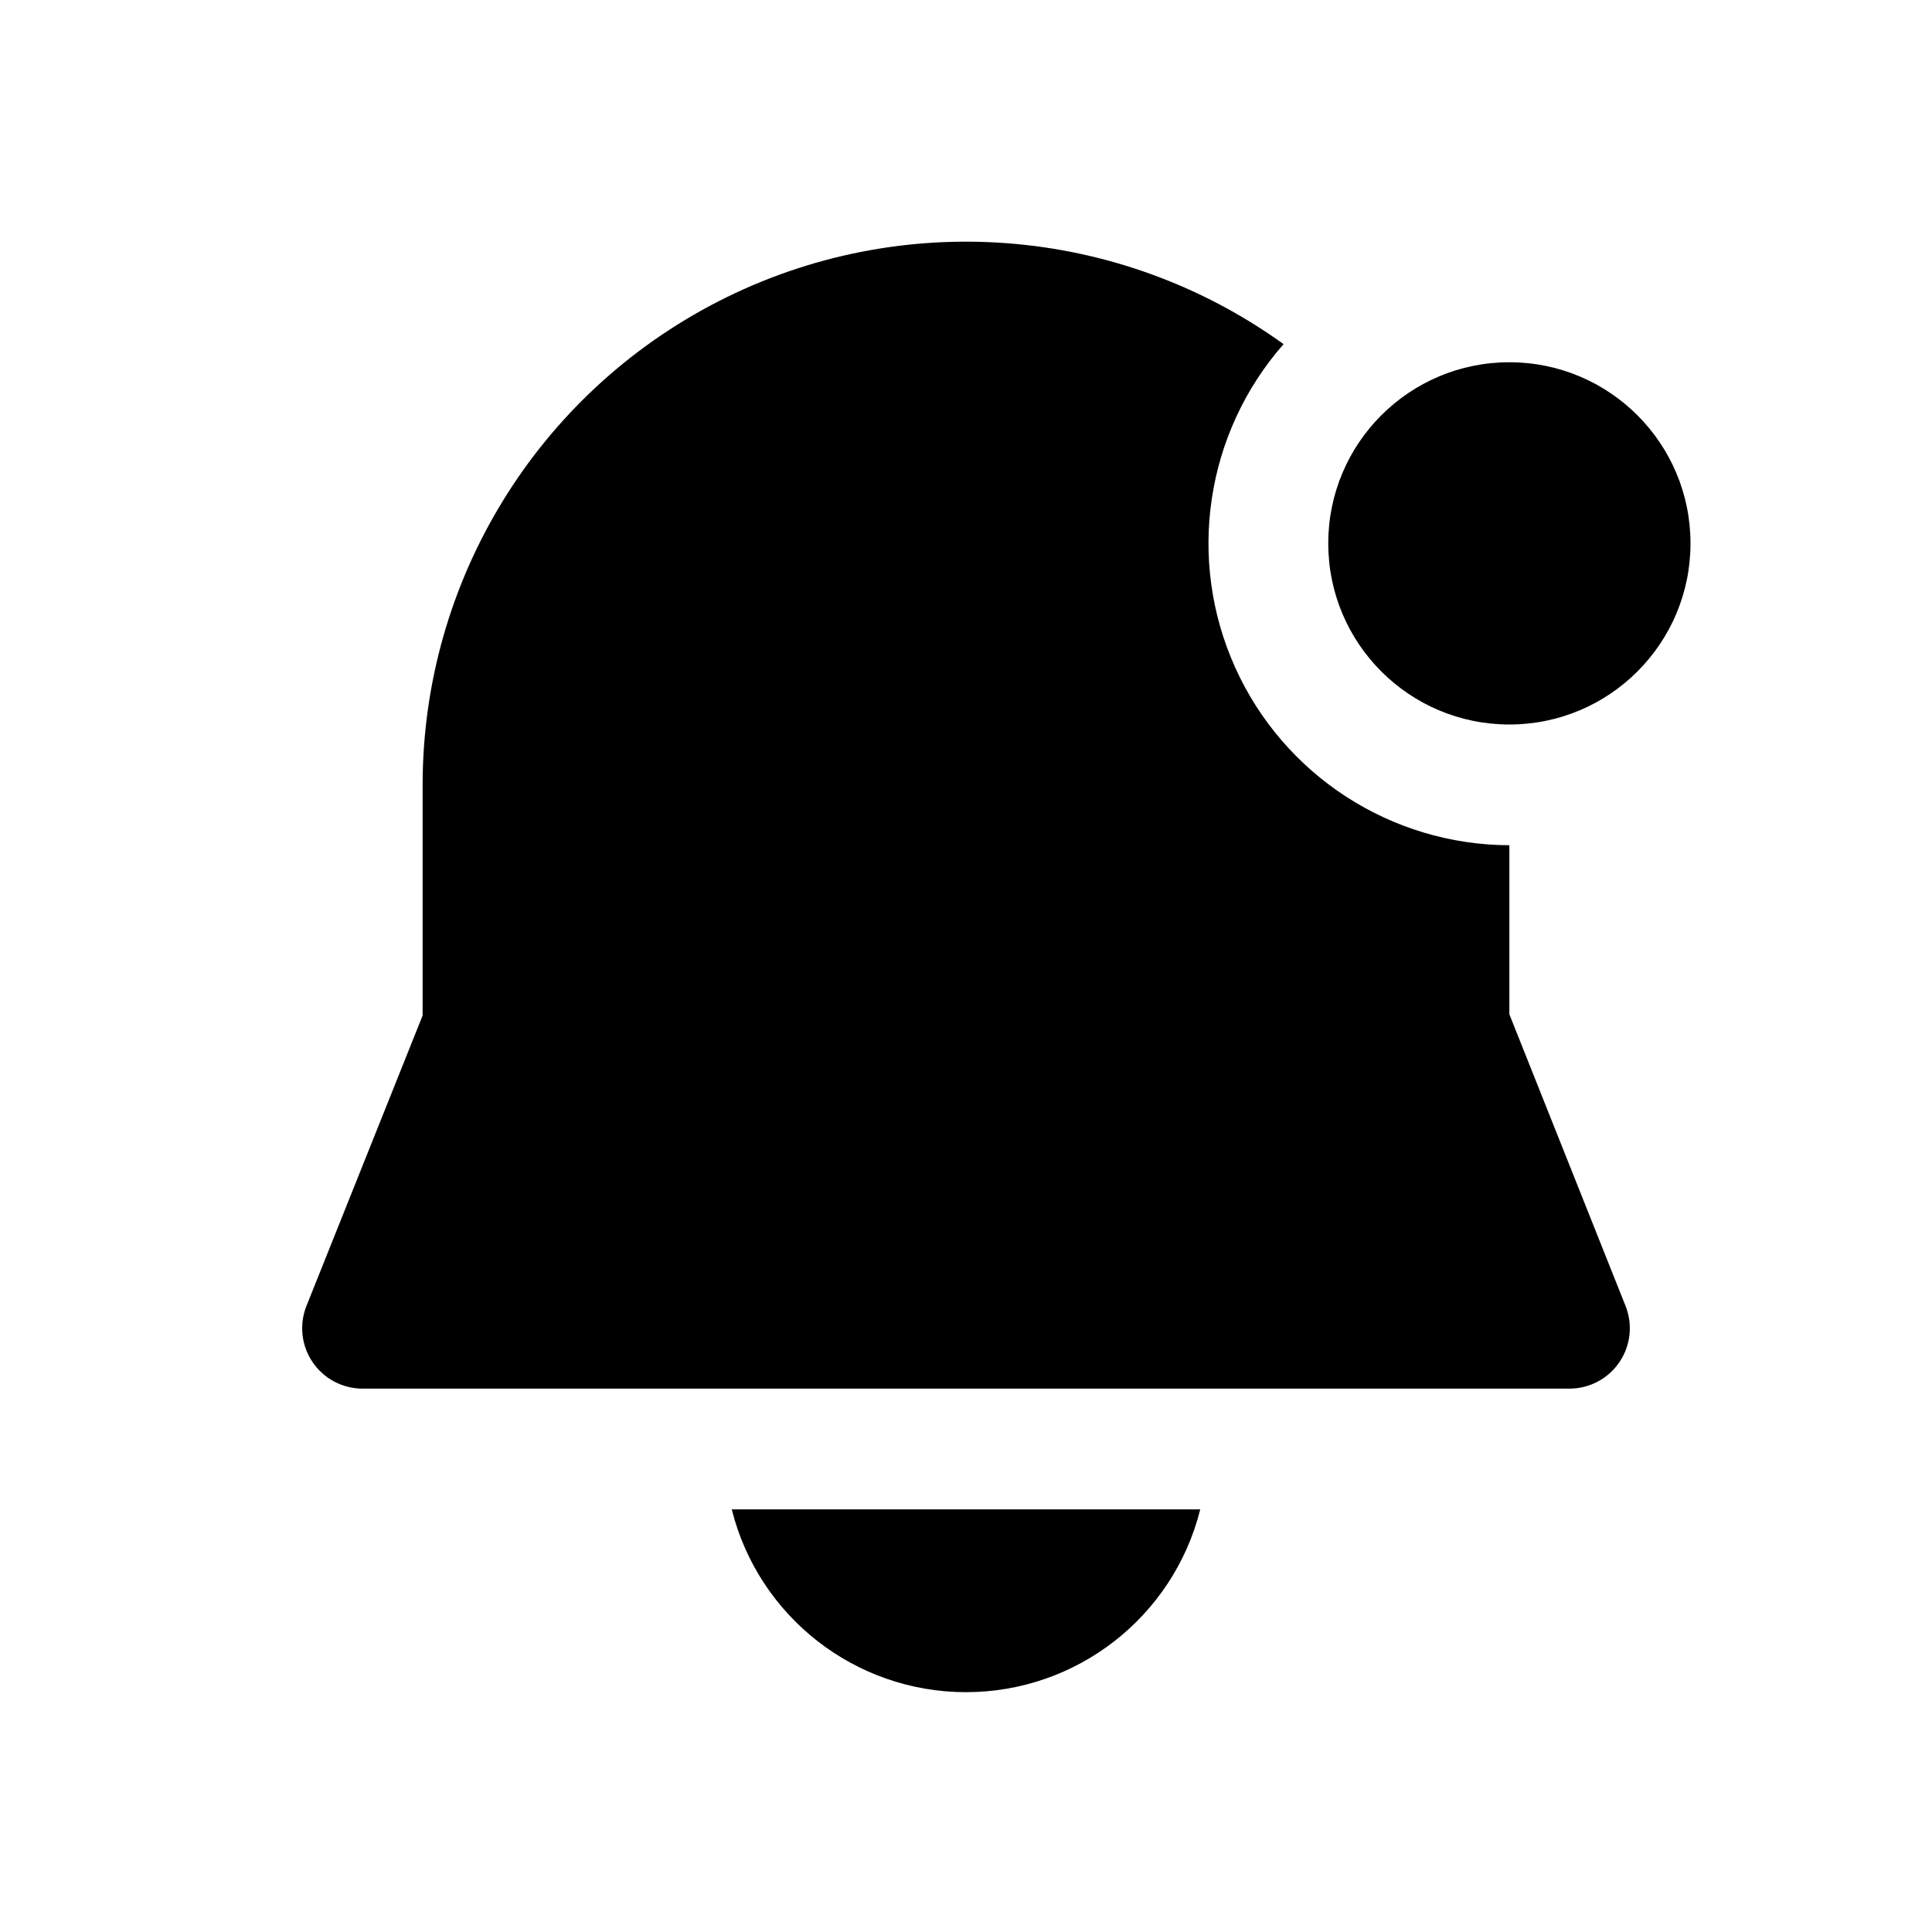
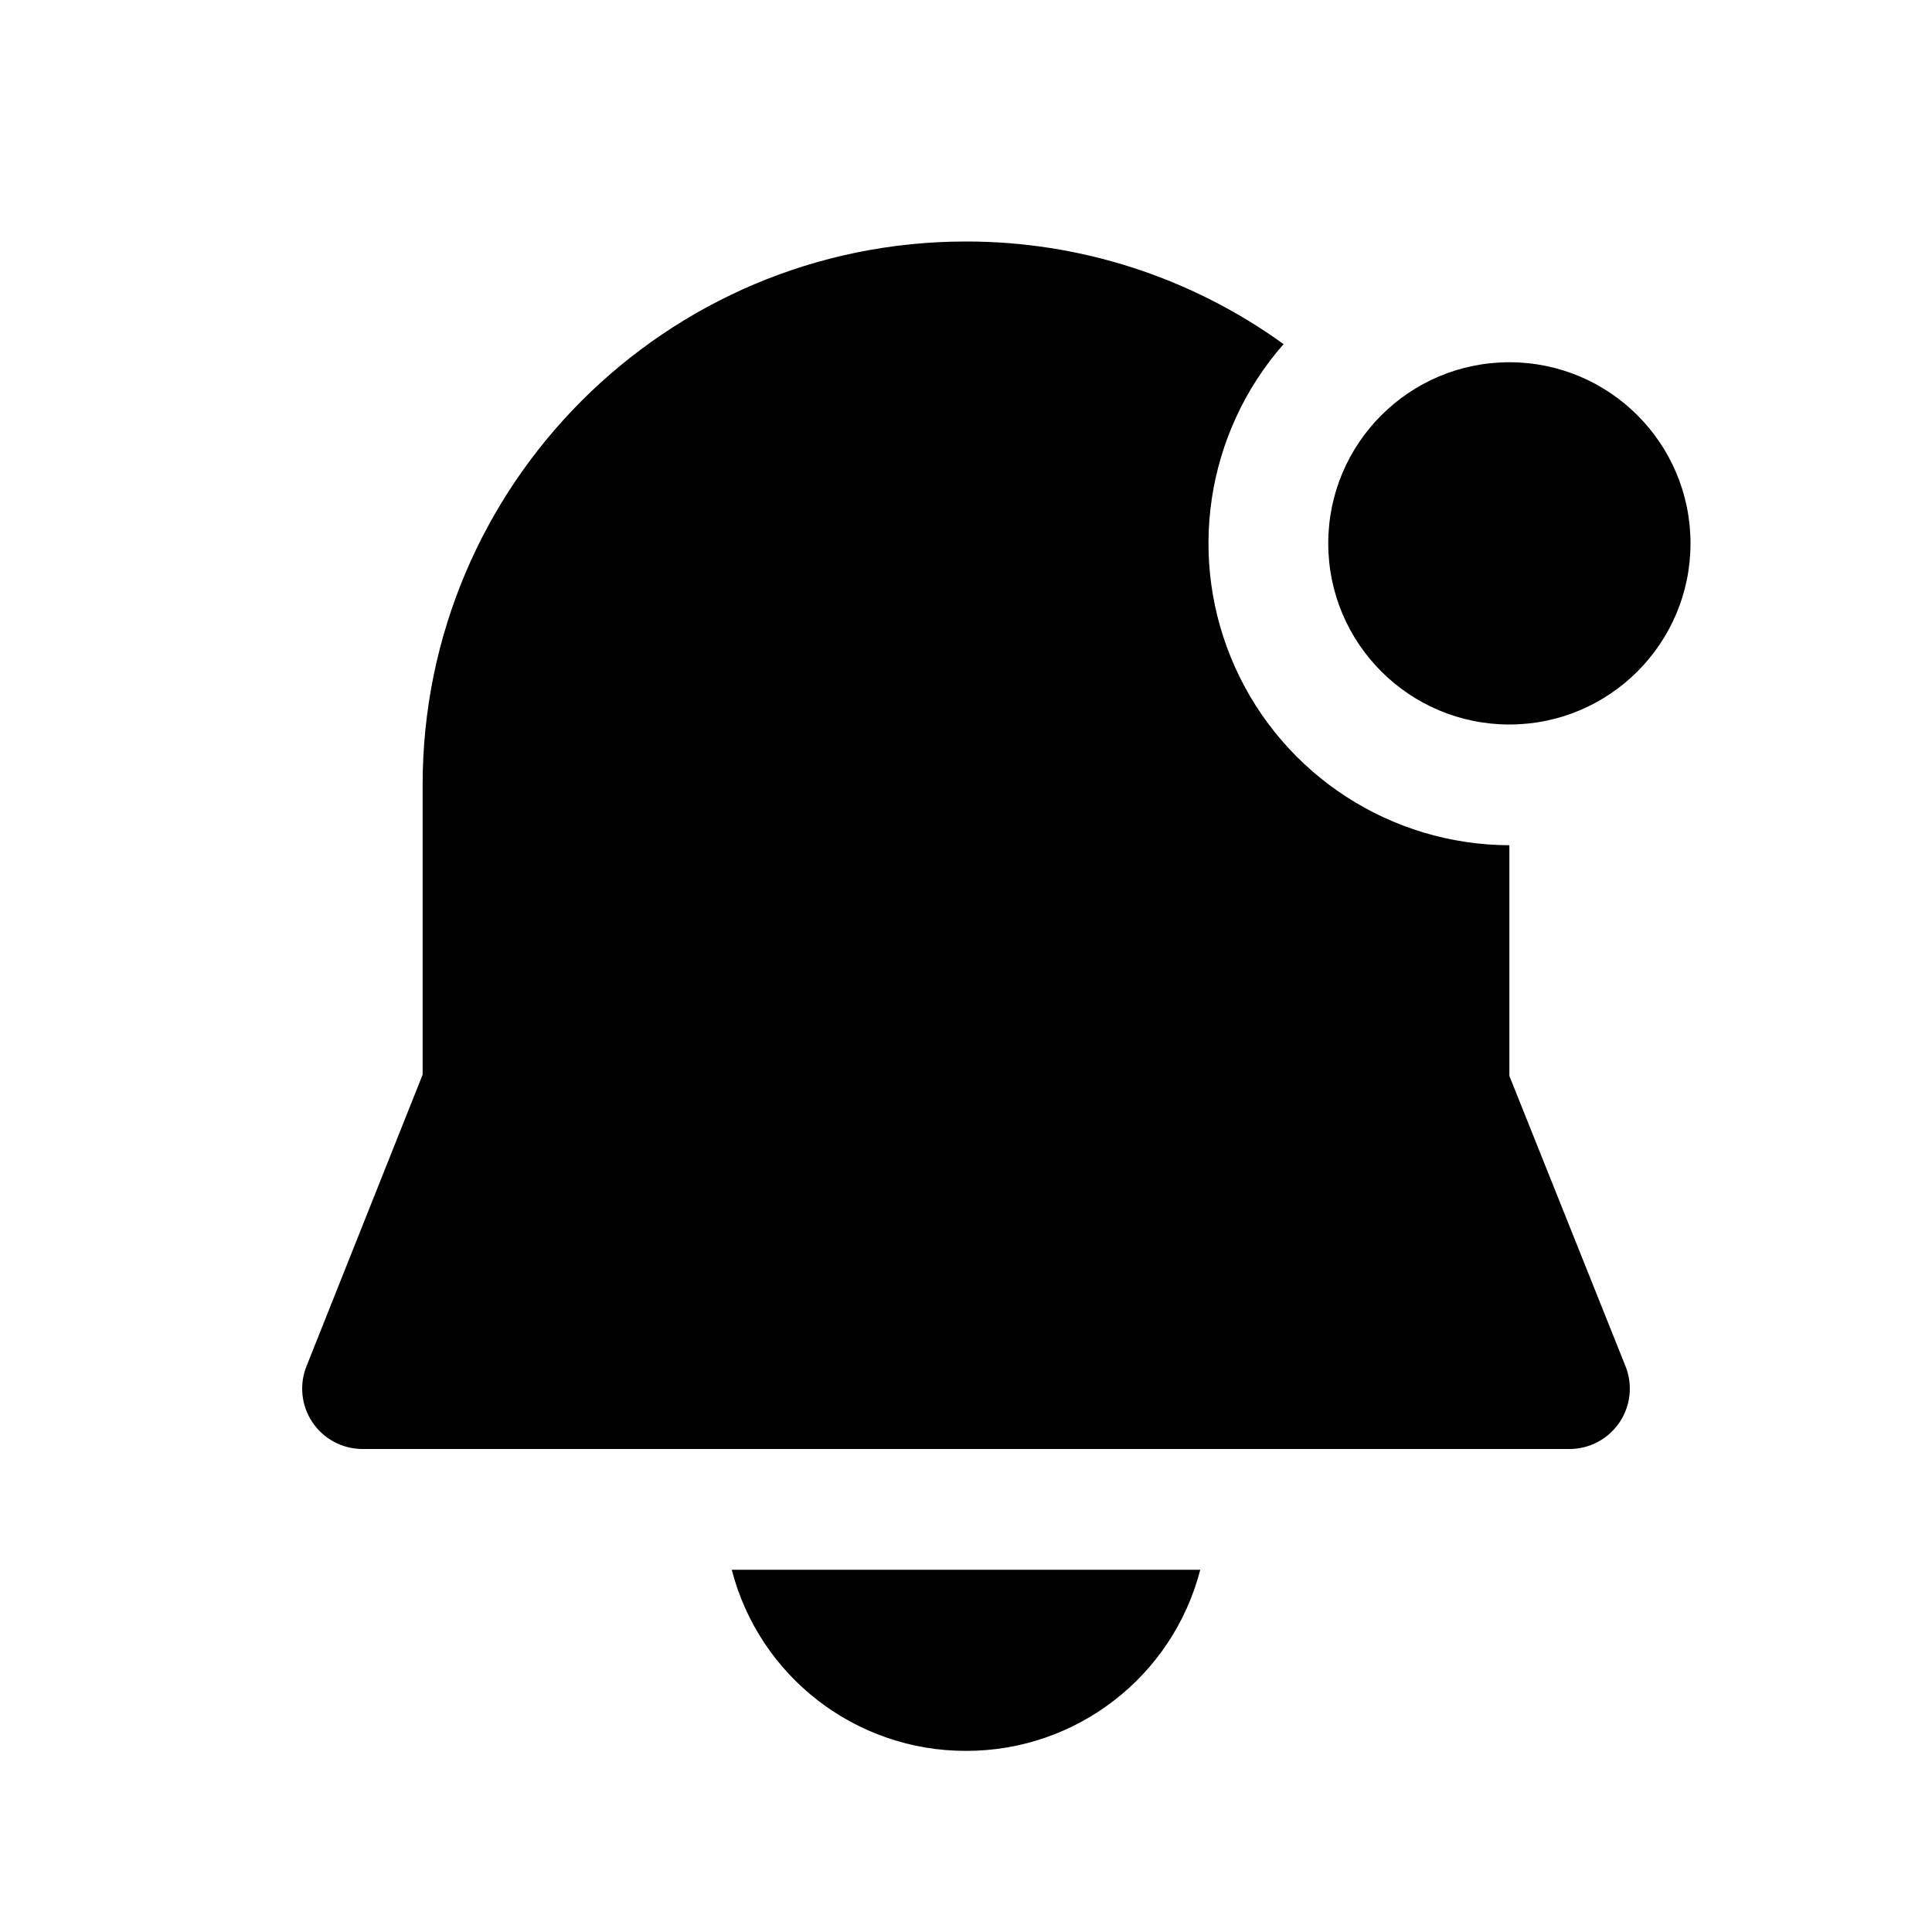
<svg xmlns="http://www.w3.org/2000/svg" width="16" height="16" viewBox="0 0 16 16">
-   <path d="M3.5 6.5a4.5 4.5 0 017.13-3.65A2.5 2.5 0 0012.5 7v1.4l.96 2.41a.5.5 0 01-.46.69H3a.5.5 0 01-.46-.69l.96-2.4V6.5zm2.56 6a2 2 0 003.88 0H6.06zM12.5 6a1.5 1.5 0 100-3 1.5 1.5 0 000 3z" />
+   <path d="M8 2a4.5 4.5 0 00-4.5 4.5v2.4l-.96 2.41A.5.5 0 003 12h10a.5.5 0 00.46-.69l-.96-2.4V7a2.5 2.5 0 01-1.87-4.15A4.48 4.48 0 008 2zm0 12.5A2 2 0 016.06 13h3.88A2 2 0 018 14.5zM12.5 6a1.5 1.5 0 100-3 1.5 1.5 0 000 3z" />
</svg>
